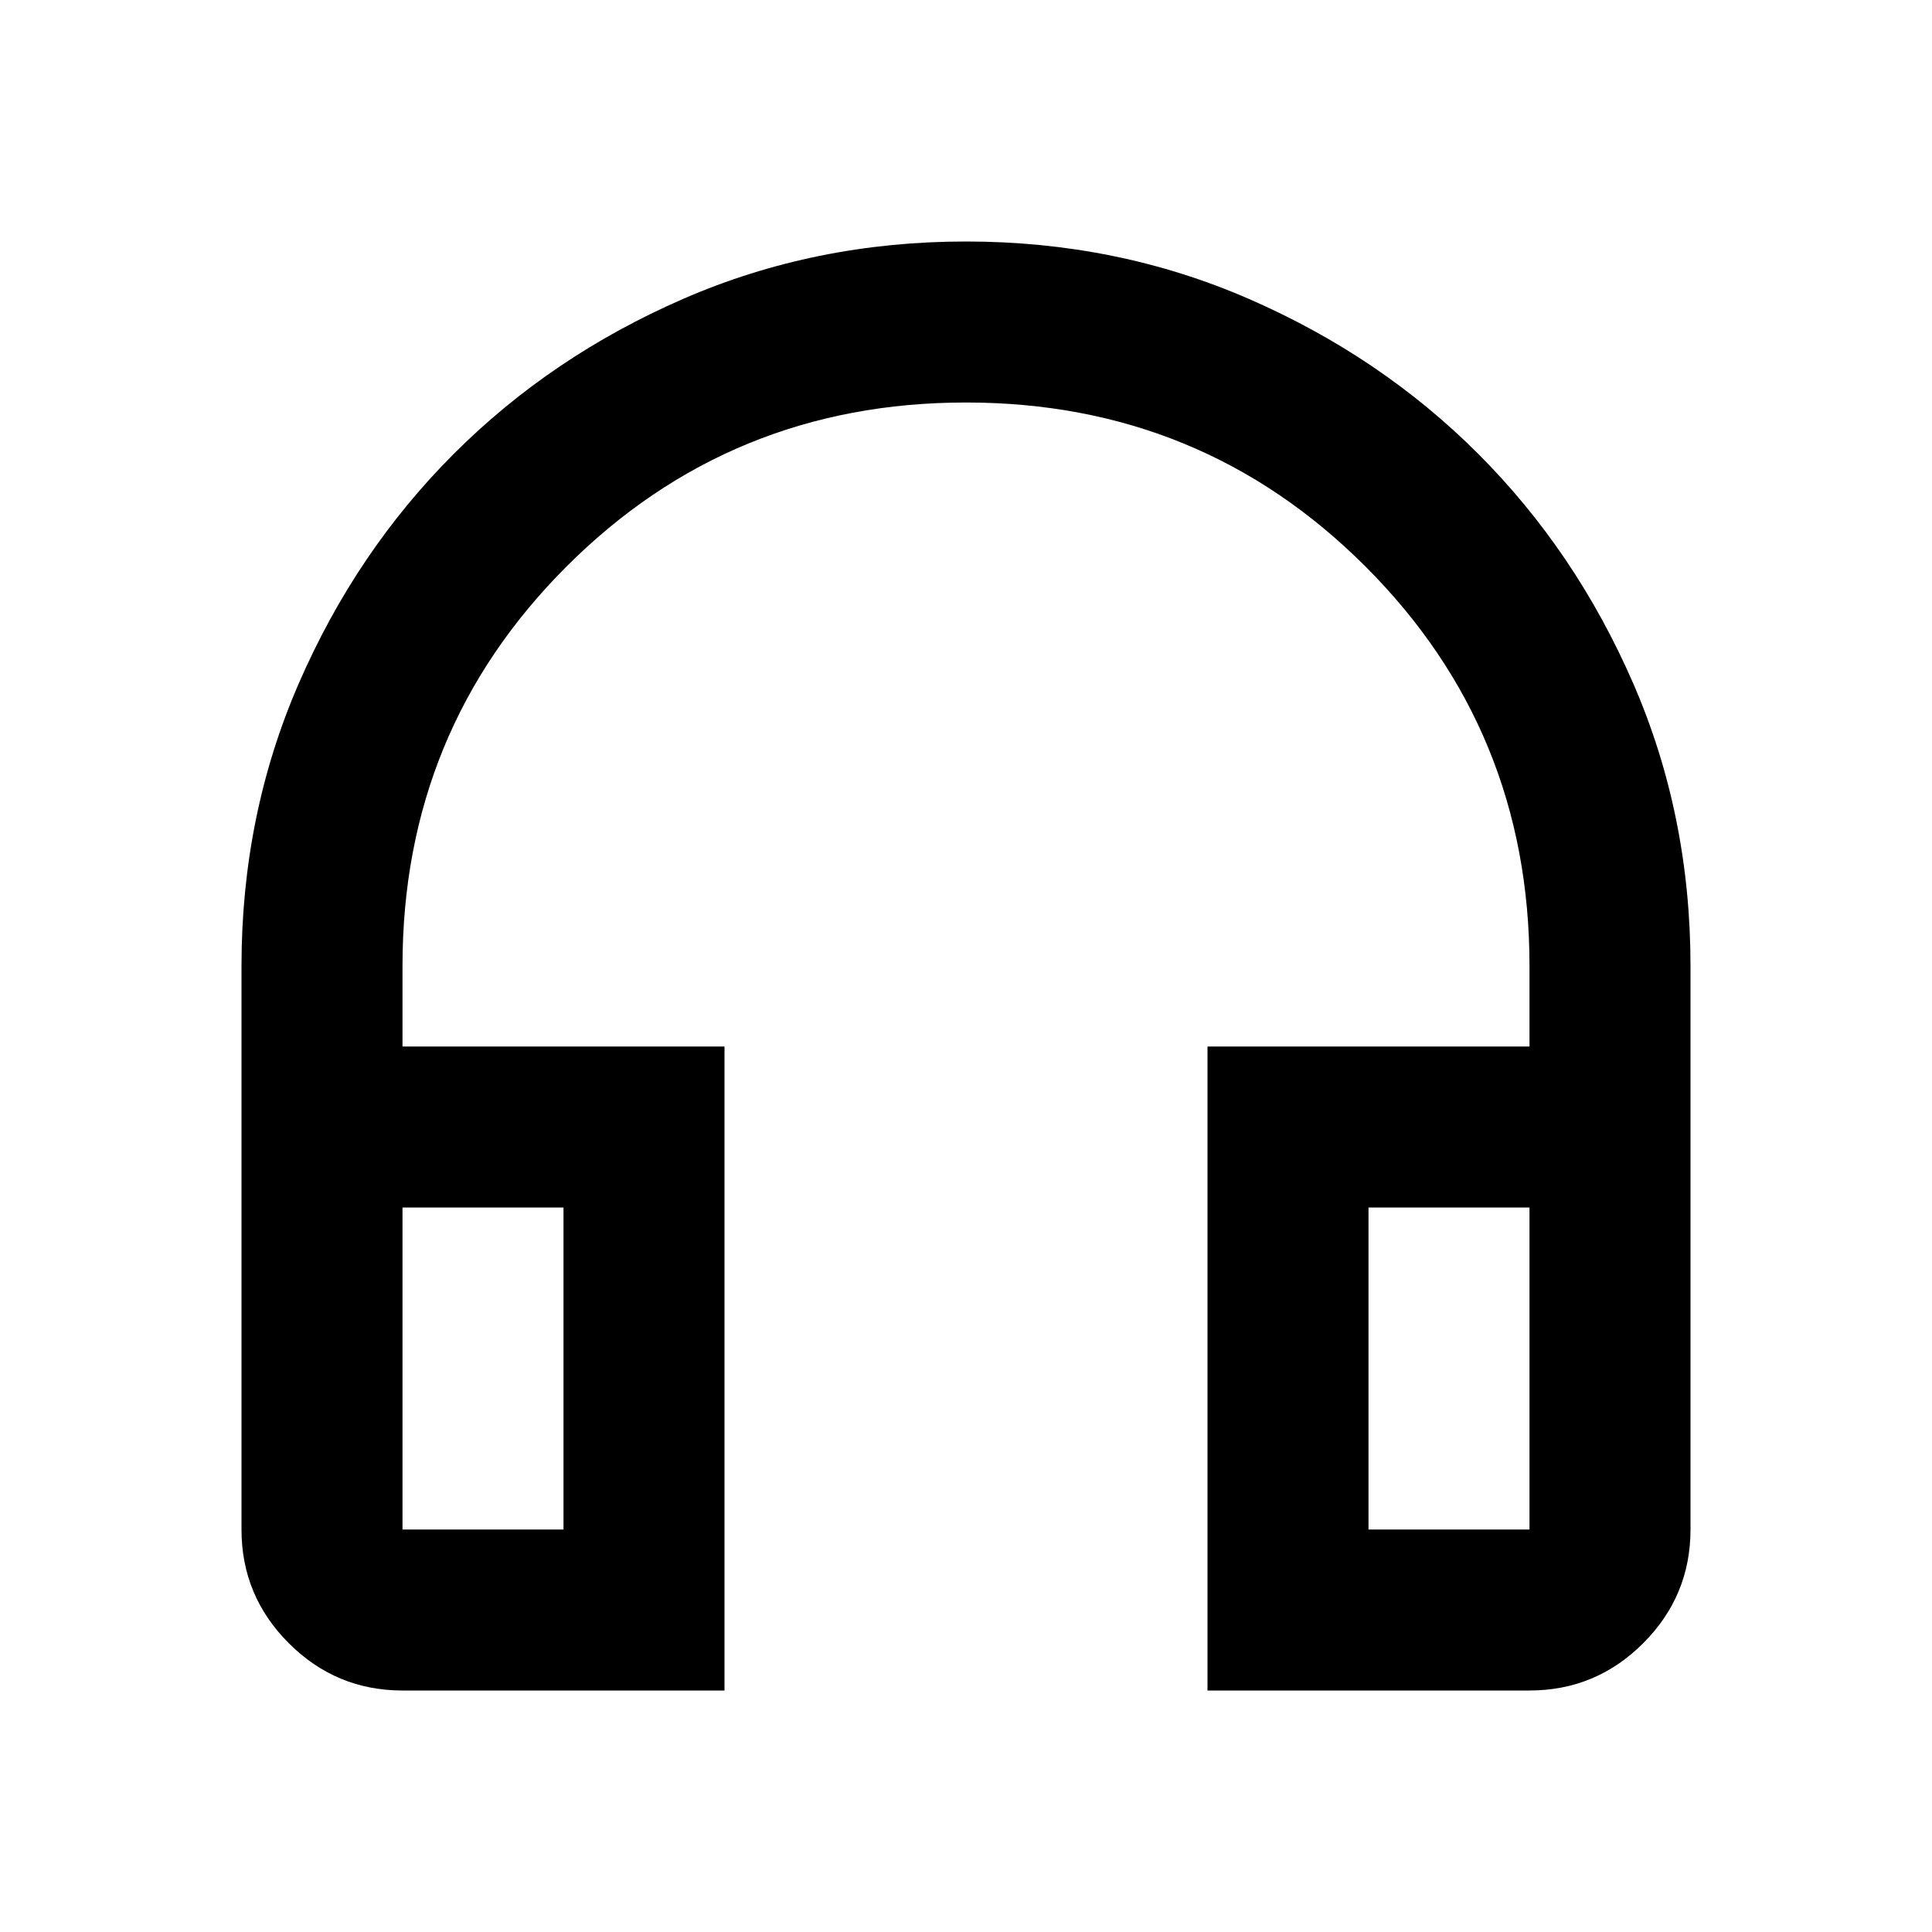
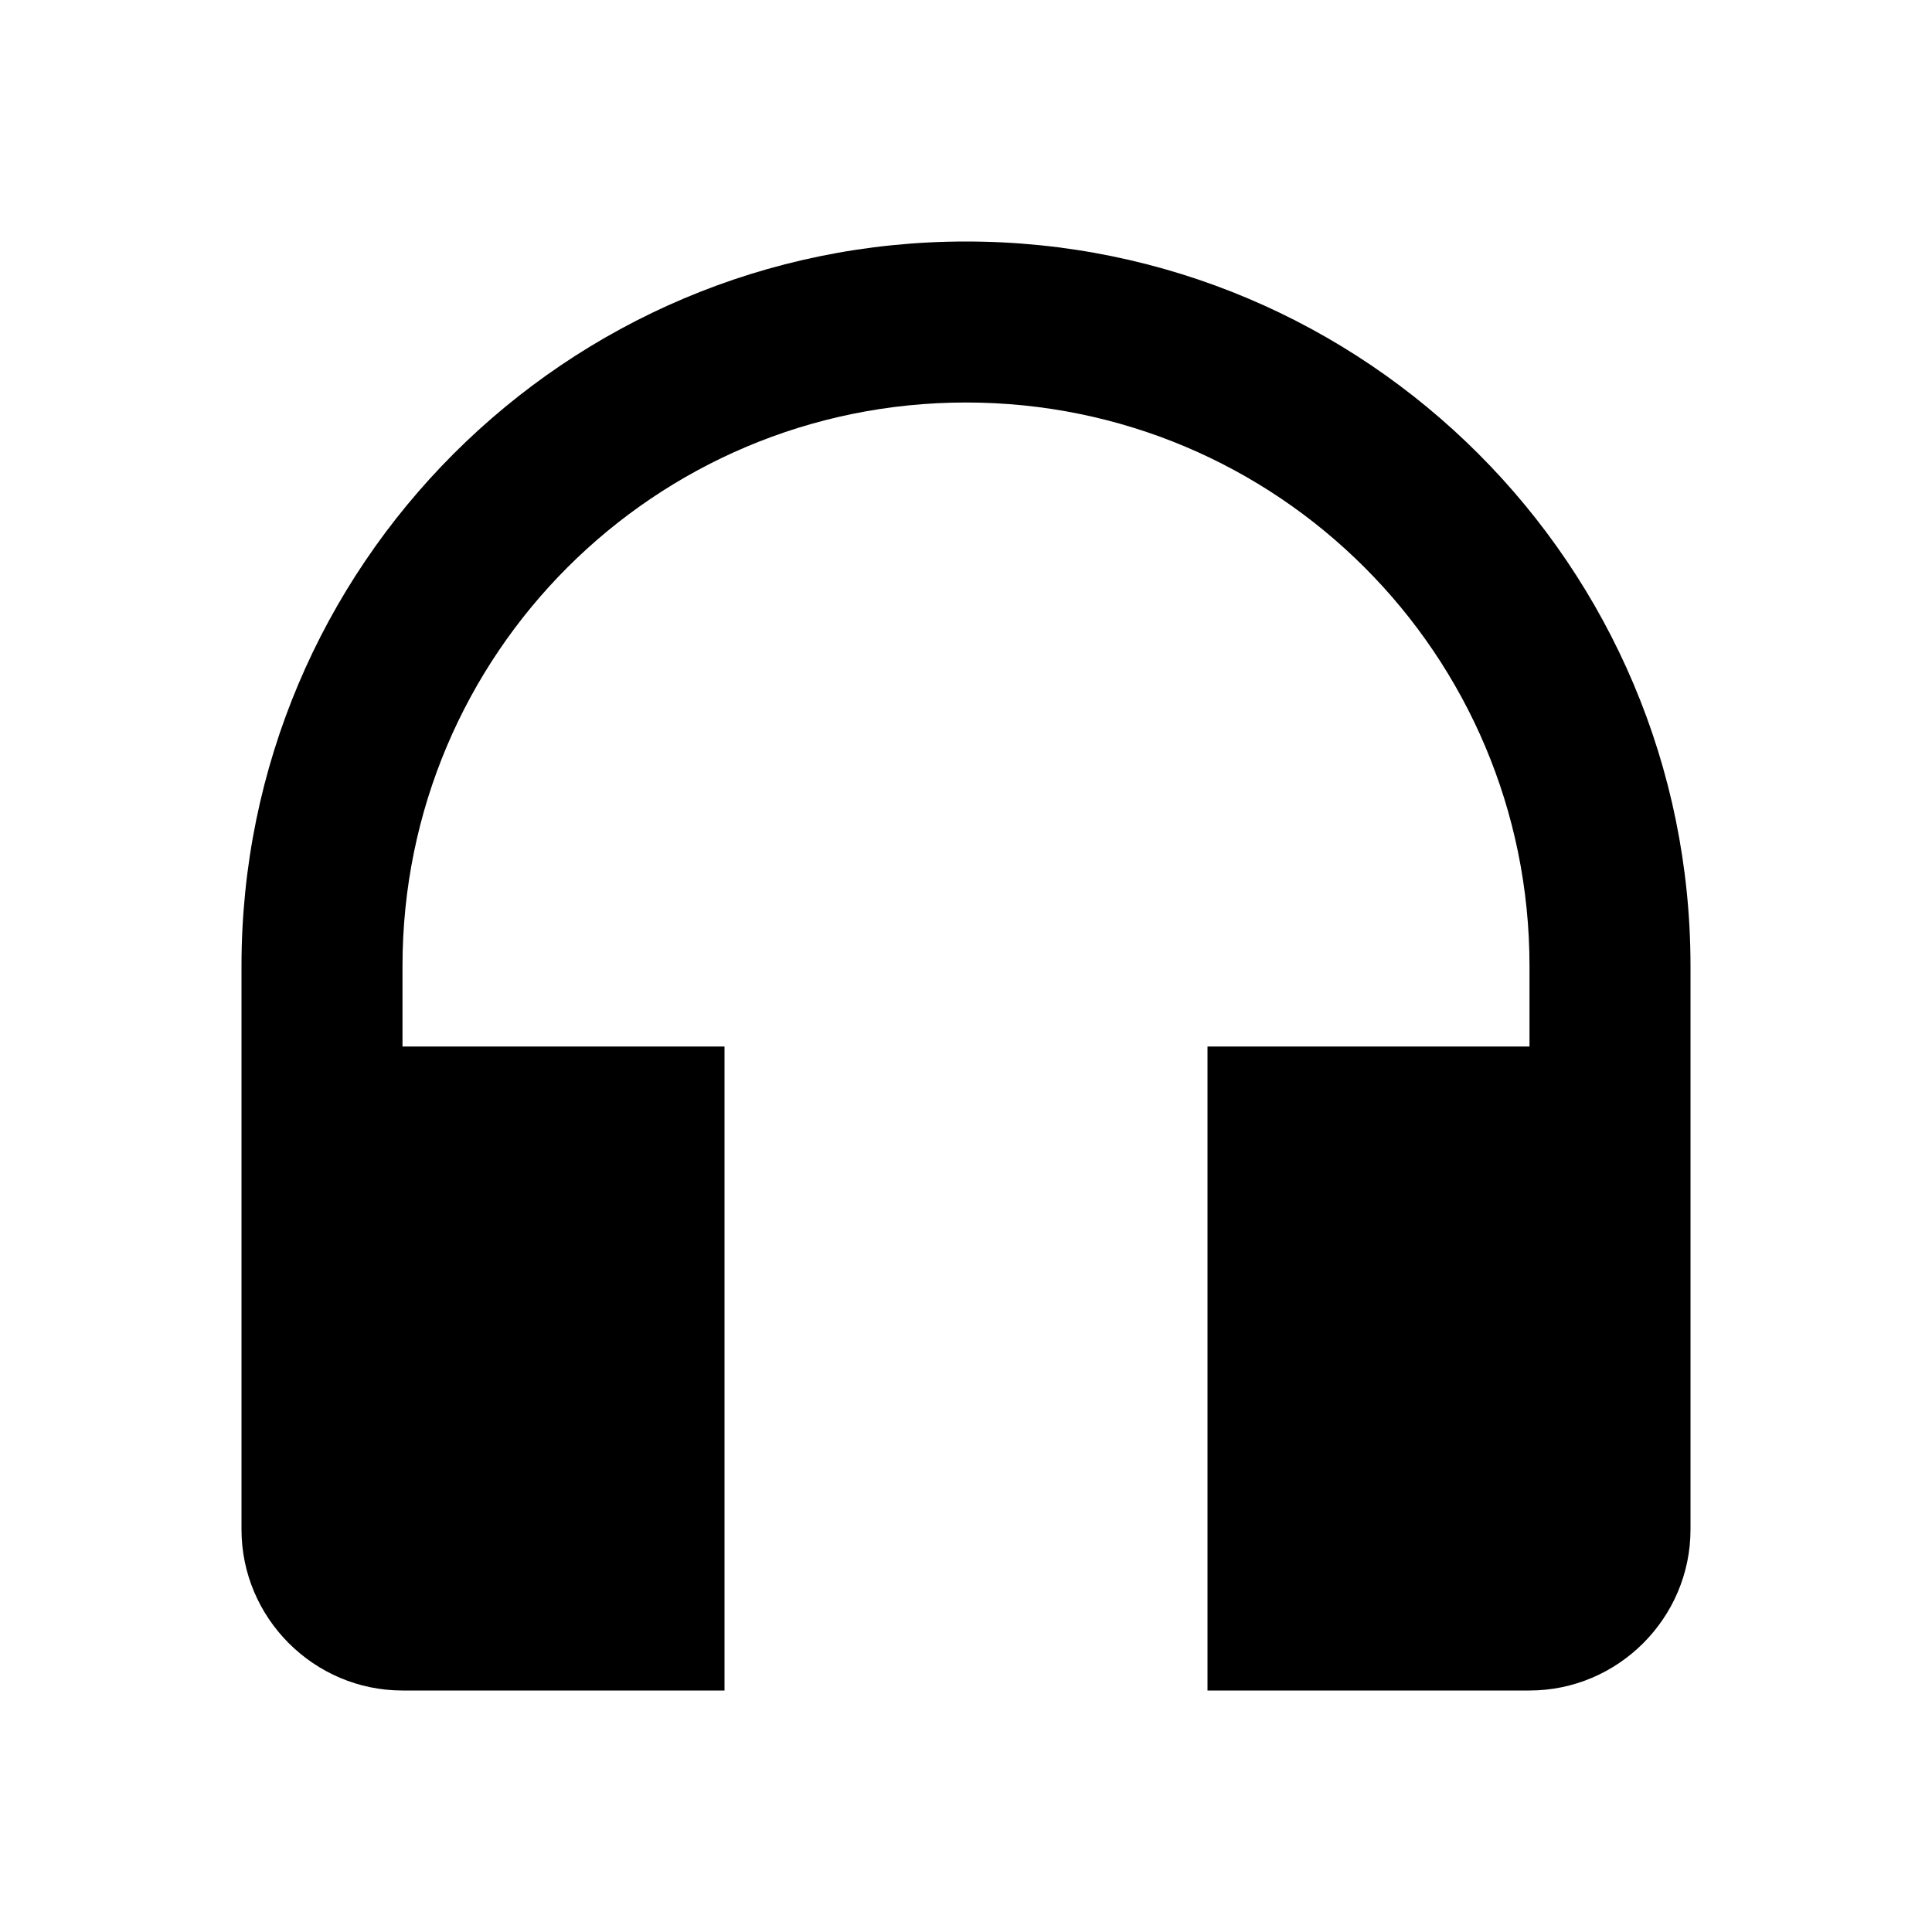
- <svg xmlns="http://www.w3.org/2000/svg" height="24" viewBox="0 -960 960 960" width="24">
-   <path d="M360-120H200q-33 0-56.5-23.5T120-200v-280q0-75 28.5-140.5t77-114q48.5-48.5 114-77T480-840q75 0 140.5 28.5t114 77q48.5 48.5 77 114T840-480v280q0 33-23.5 56.5T760-120H600v-320h160v-40q0-117-81.5-198.5T480-760q-117 0-198.5 81.5T200-480v40h160v320Zm-80-240h-80v160h80v-160Zm400 0v160h80v-160h-80Zm-400 0h-80 80Zm400 0h80-80Z" />
+ <svg xmlns="http://www.w3.org/2000/svg" width="24" height="24" viewBox="0 0 24 24">
+   <path d="M12 3a9 9 0 0 0-9 9v7c0 1.1.9 2 2 2h4v-8H5v-1c0-3.87 3.13-7 7-7s7 3.13 7 7v1h-4v8h4c1.1 0 2-.9 2-2v-7a9 9 0 0 0-9-9z" />
</svg>
